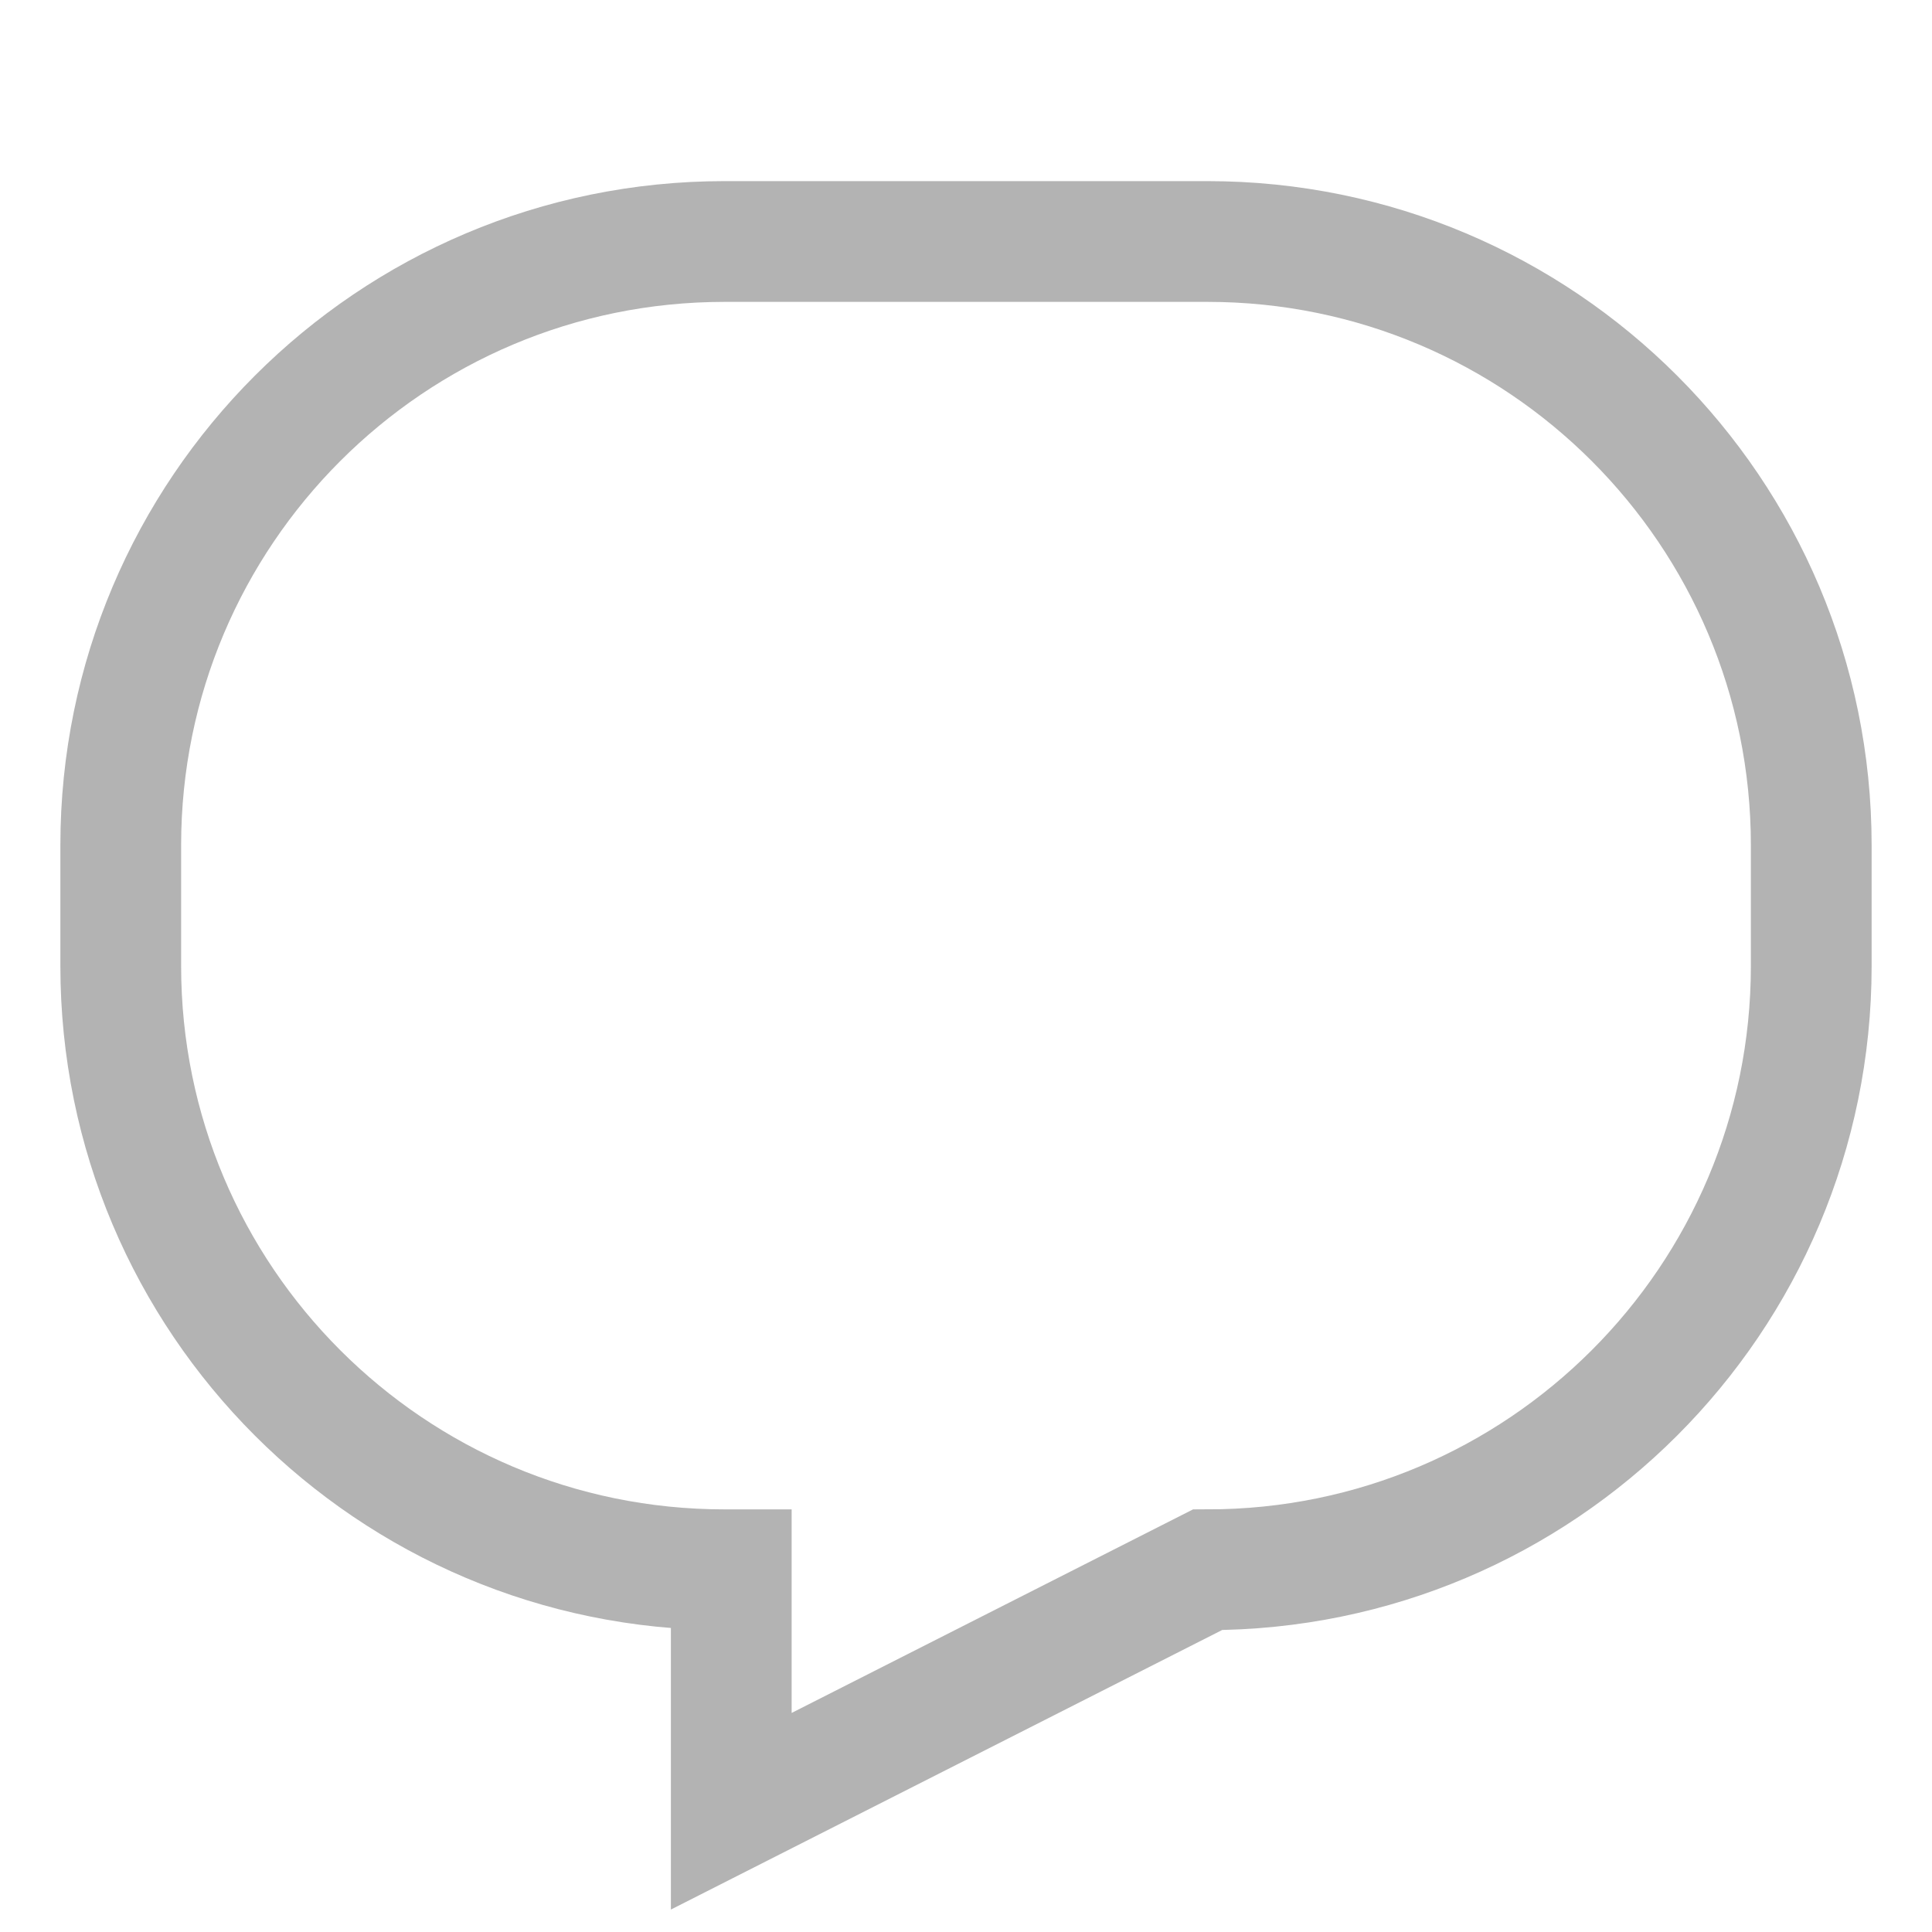
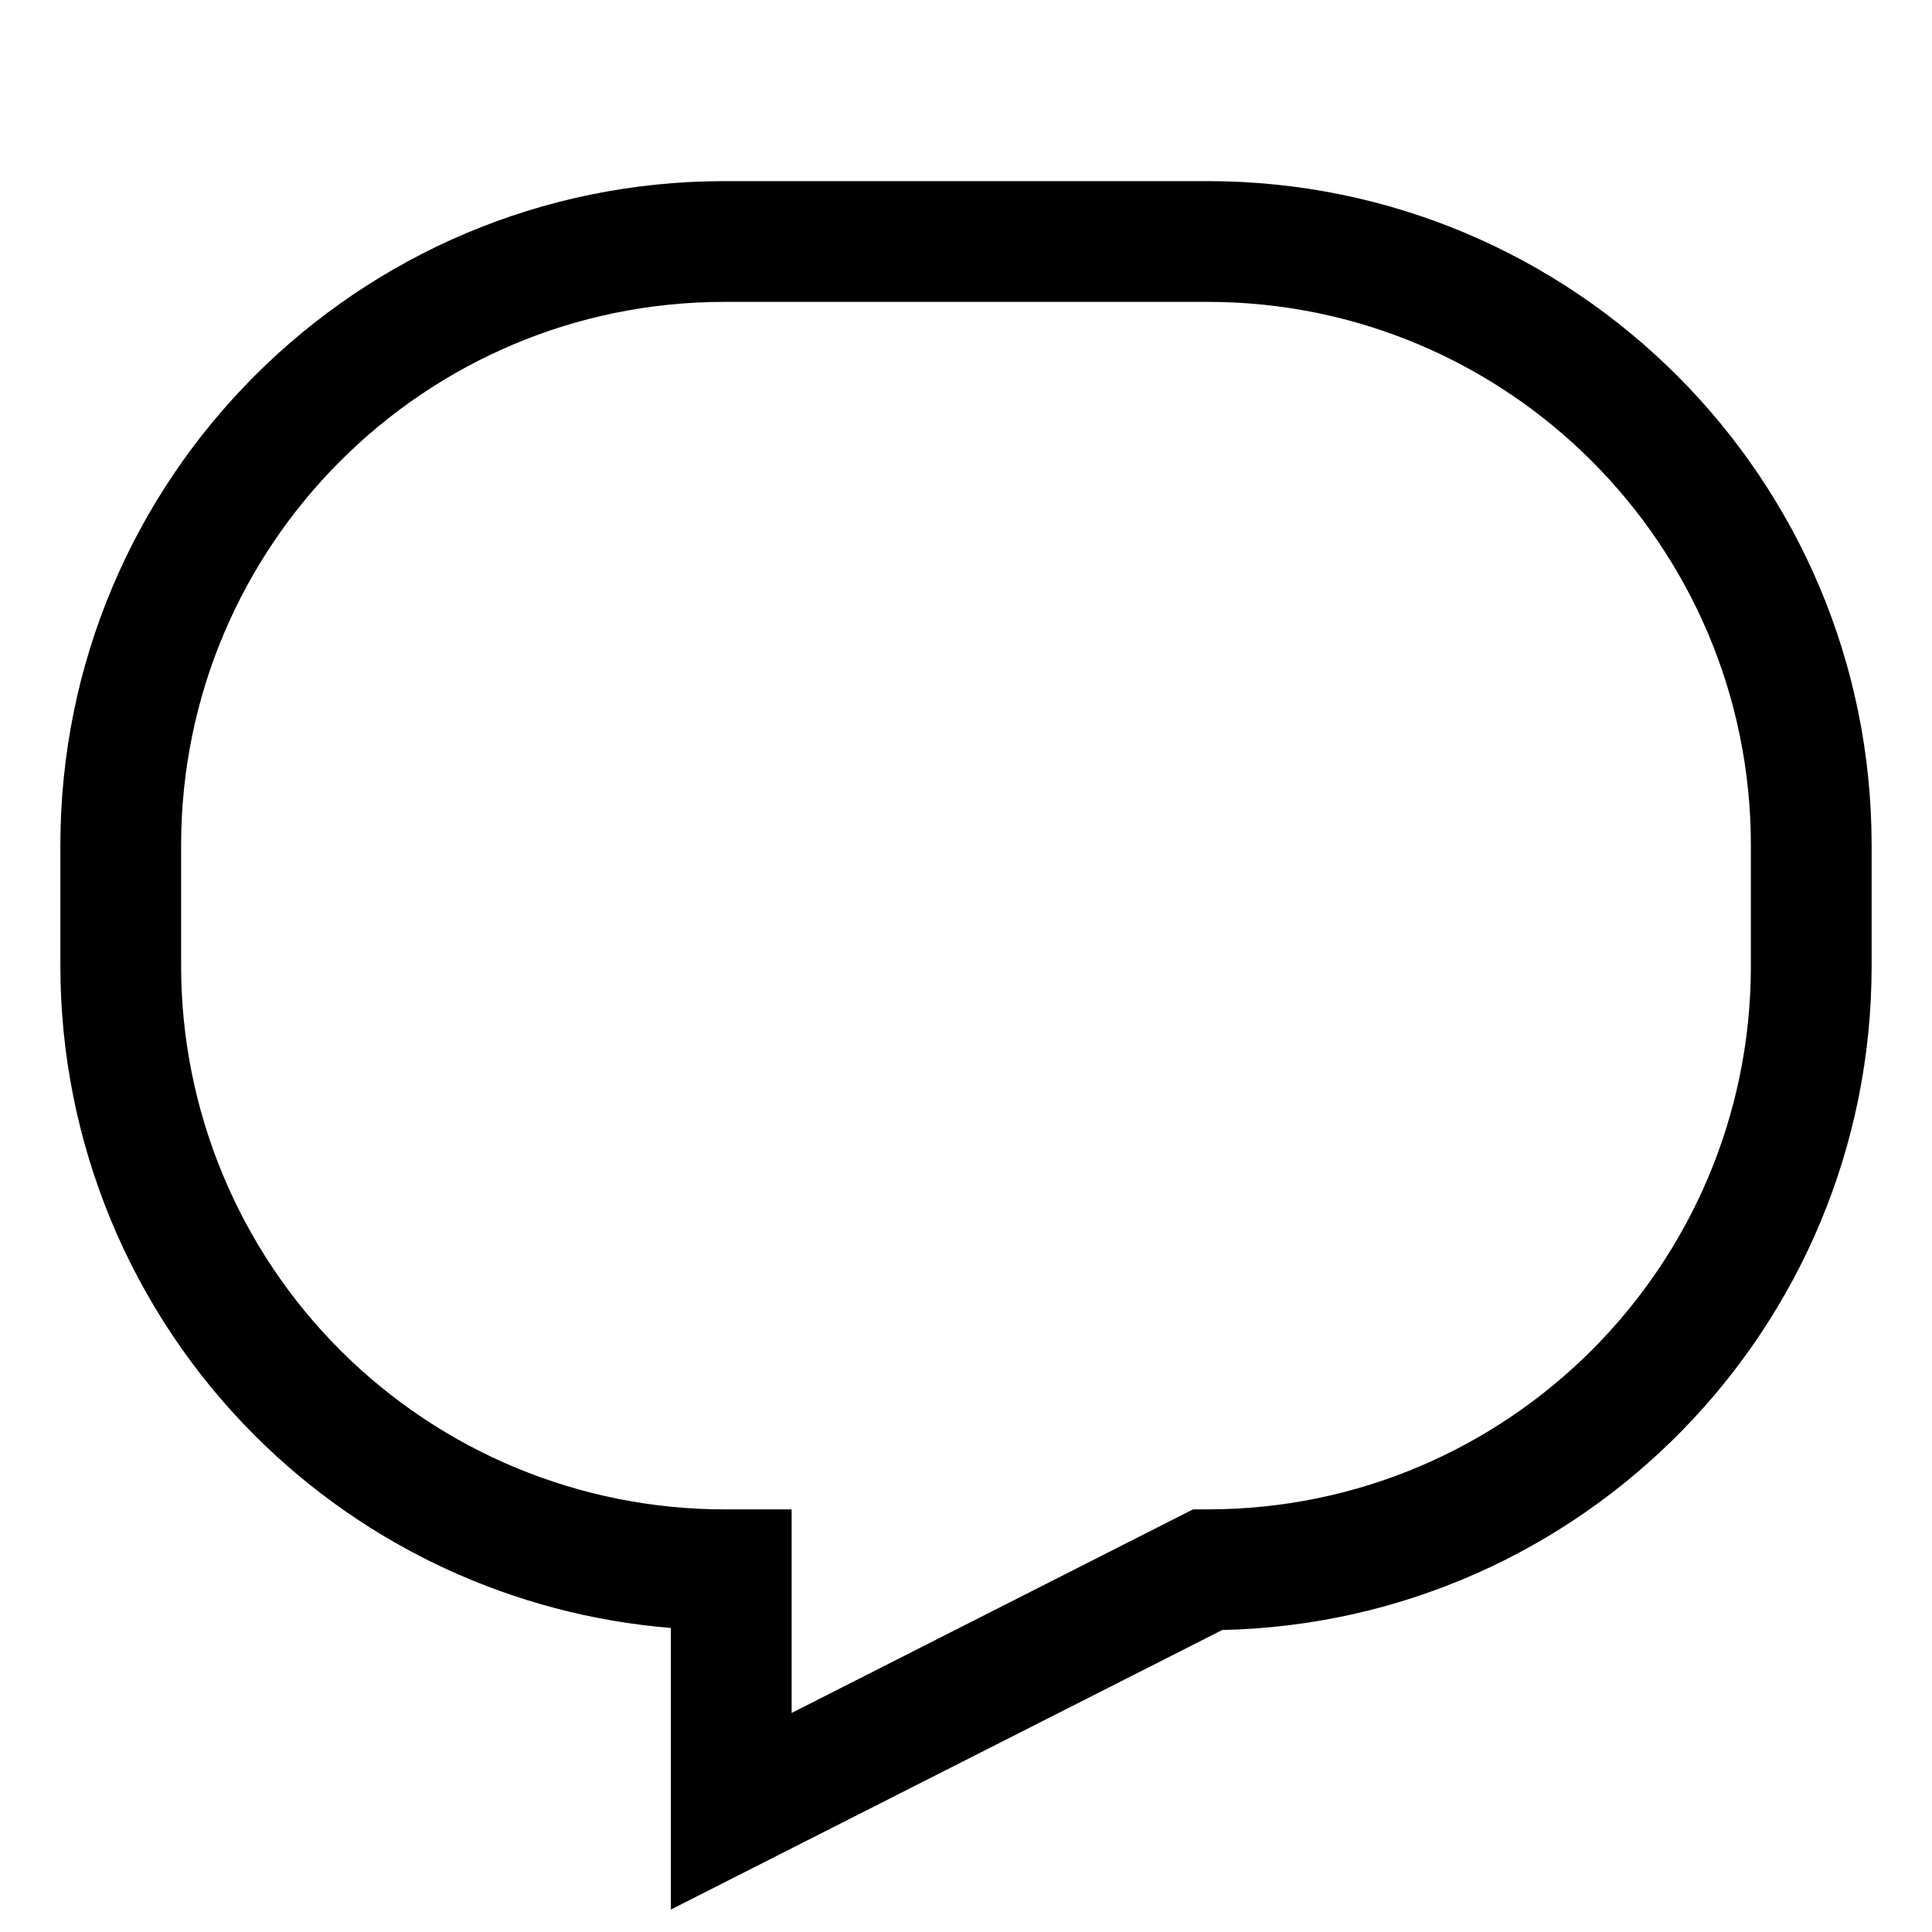
<svg xmlns="http://www.w3.org/2000/svg" width="16" height="16" viewBox="0 0 16 16">
-   <g fill="none" fill-rule="evenodd">
-     <path d="M0 0h16v16H0z" />
-     <path stroke="#B3B3B3" d="M6 2h4a5 5 0 0 1 5 5v1a5 5 0 0 1-5 5l-3.944 2v-2H6a5 5 0 0 1-5-5V7a5 5 0 0 1 5-5z" />
-   </g>
+   <path d="M9.88,12.5 L10,12.5 C12.485,12.5 14.5,10.485 14.5,8 L14.5,7 C14.5,4.515 12.485,2.5 10,2.5 L6,2.5 C3.515,2.5 1.5,4.515 1.5,7 L1.5,8 C1.5,9.193 1.974,10.338 2.818,11.182 C3.662,12.026 4.807,12.5 6,12.5 L6.556,12.5 L6.556,14.186 L9.88,12.5 Z M2.111,11.889 C1.079,10.858 0.5,9.459 0.5,8 L0.5,7 C0.5,3.962 2.962,1.5 6,1.5 L10,1.5 C13.038,1.5 15.5,3.962 15.5,7 L15.5,8 C15.5,10.997 13.103,13.434 10.122,13.499 L5.556,15.814 L5.556,13.482 C4.26,13.377 3.037,12.815 2.111,11.889 Z" />
</svg>
